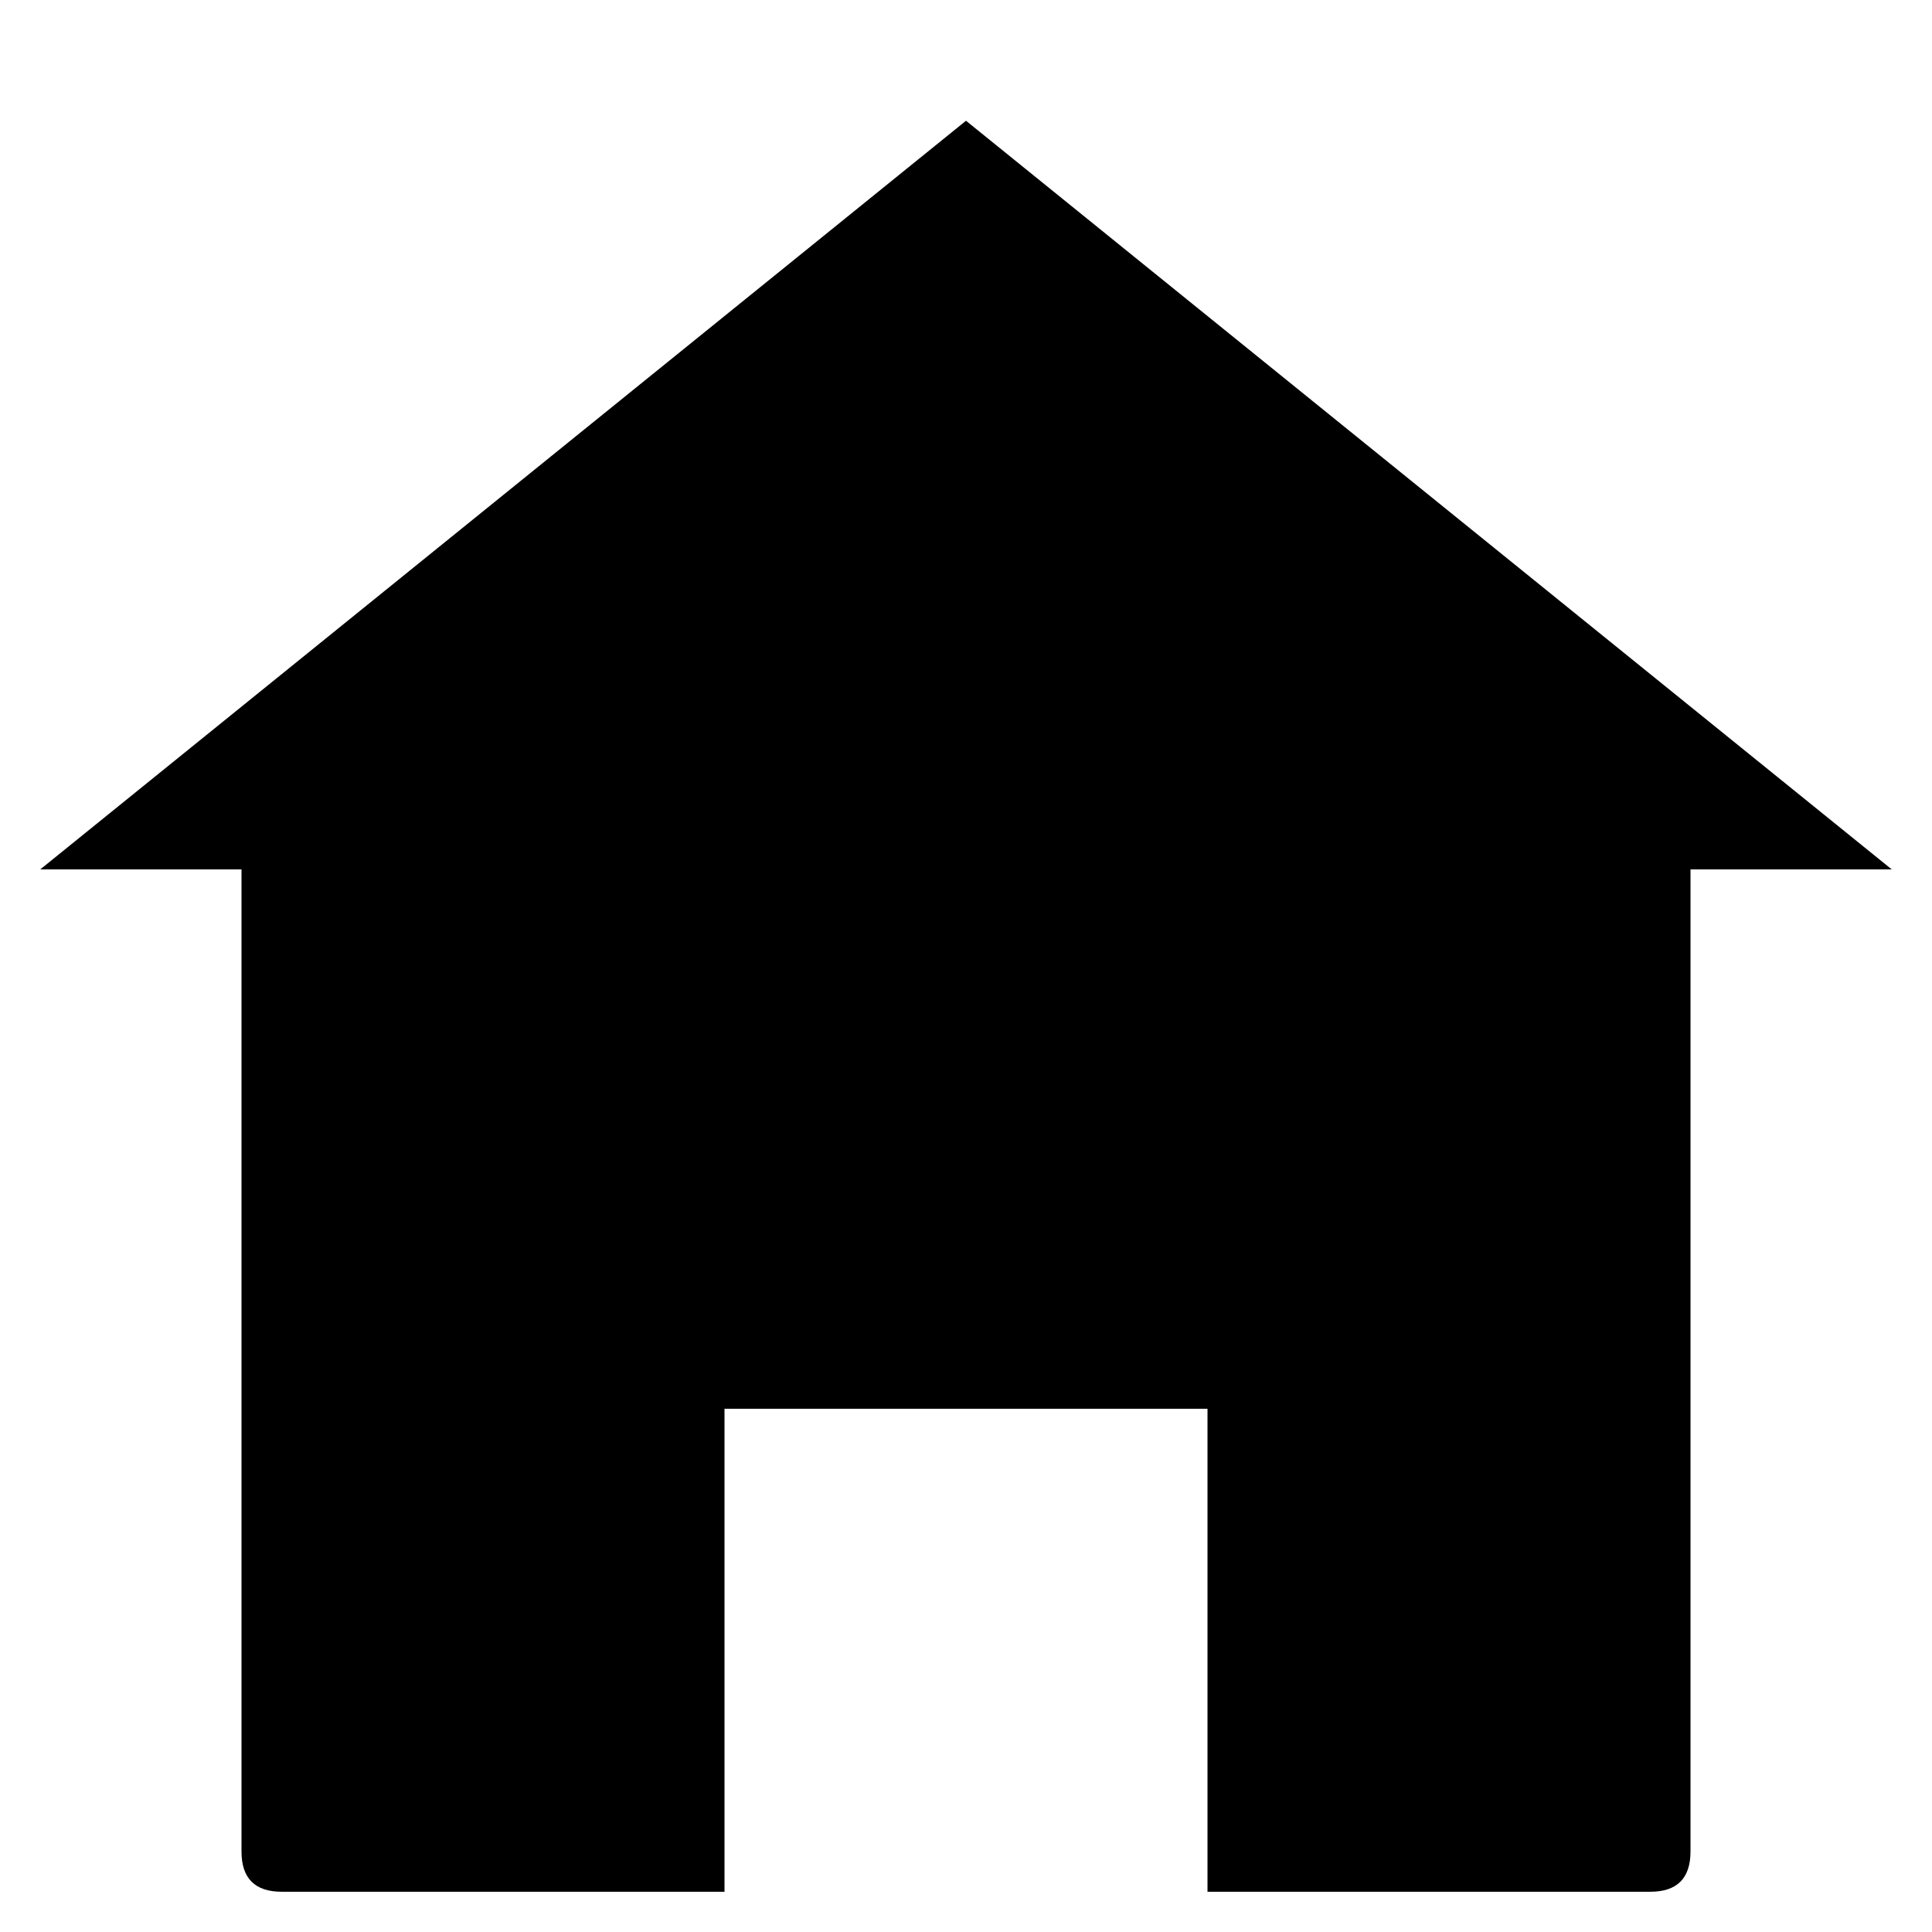
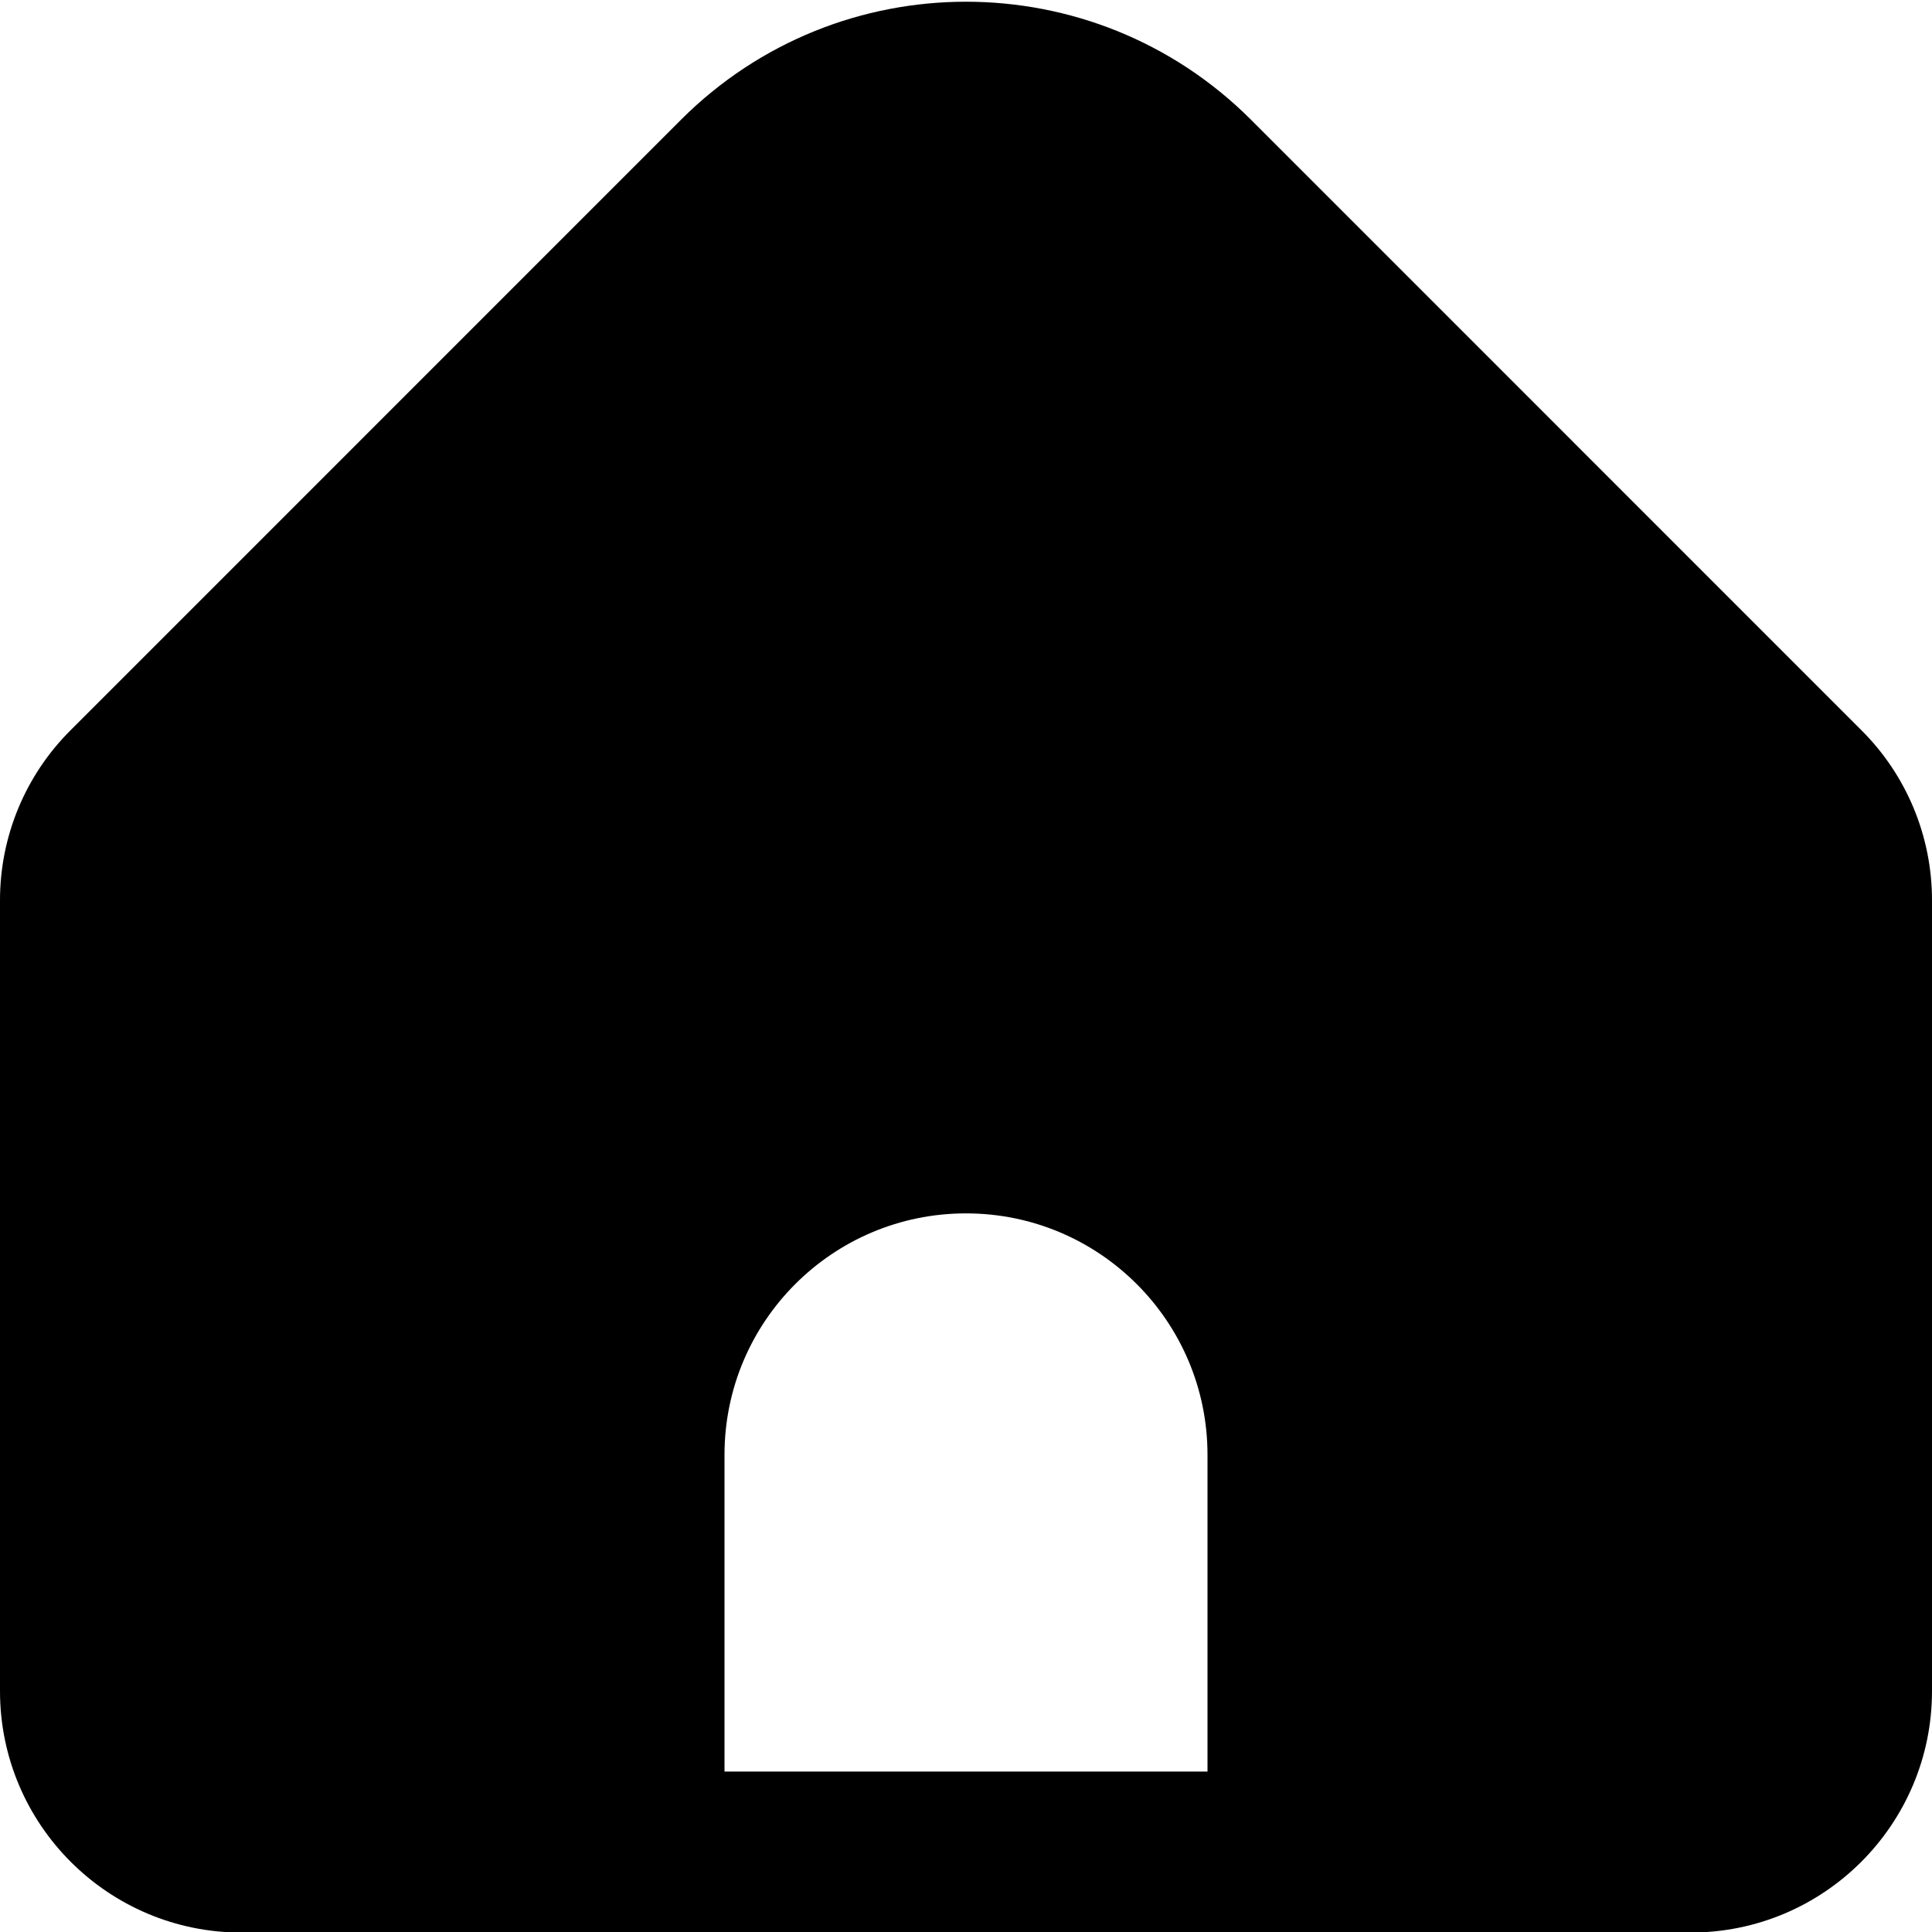
<svg xmlns="http://www.w3.org/2000/svg" id="Filled" viewBox="0 0 24 24" width="512" height="512">
-   <path fill-rule="evenodd" d="M12,1.5 L23.5,10.8 L21,10.8 L21,23 Q21,23.5 20.5,23.5 L3.5,23.5 Q3,23.5 3,23 L3,10.8 L0.5,10.8 Z M9,17.5 L9,23.5 L15,23.5 L15,17.5 Z" />
+   <path fill-rule="evenodd" d="M23.121,9.069,15.536,1.483a5.008,5.008,0,0,0-7.072,0L.879,9.069A2.978,2.978,0,0,0,0,11.19v9.817a3,3,0,0,0,3,3H21a3,3,0,0,0,3-3V11.19A2.978,2.978,0,0,0,23.121,9.069ZM15,22.007H9V18.073a3,3,0,0,1,6,0Z" />
</svg>
